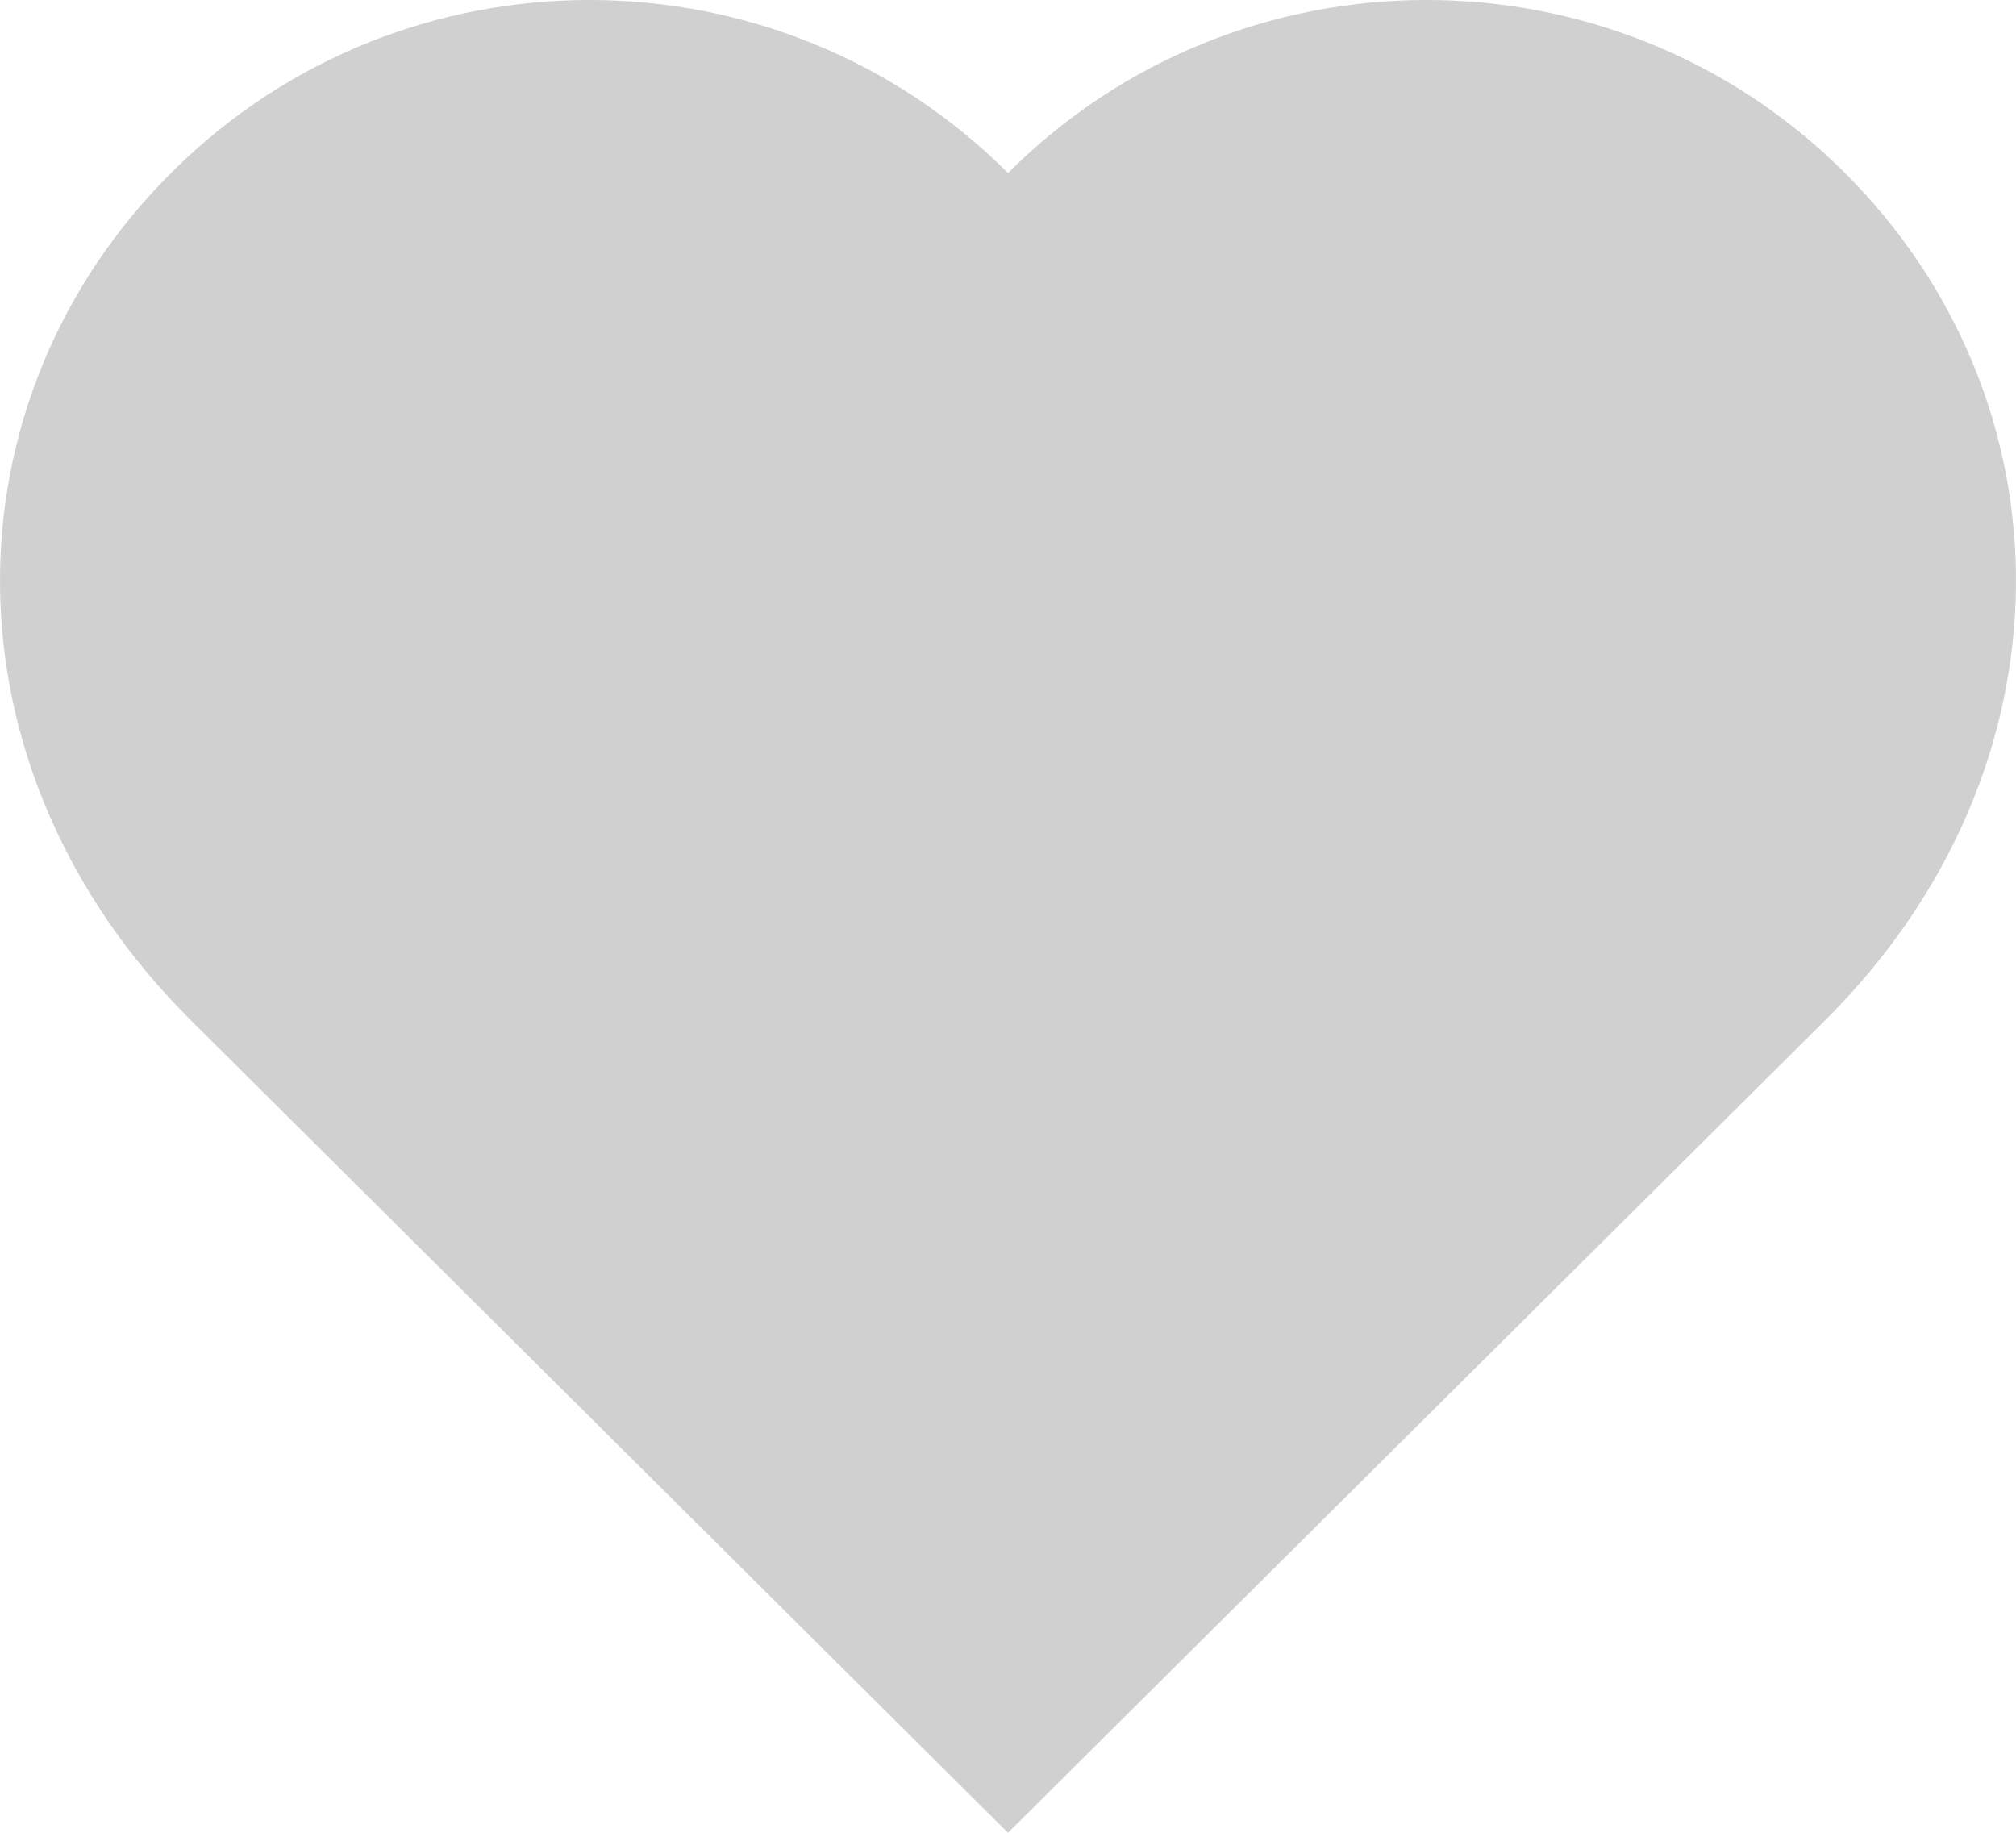
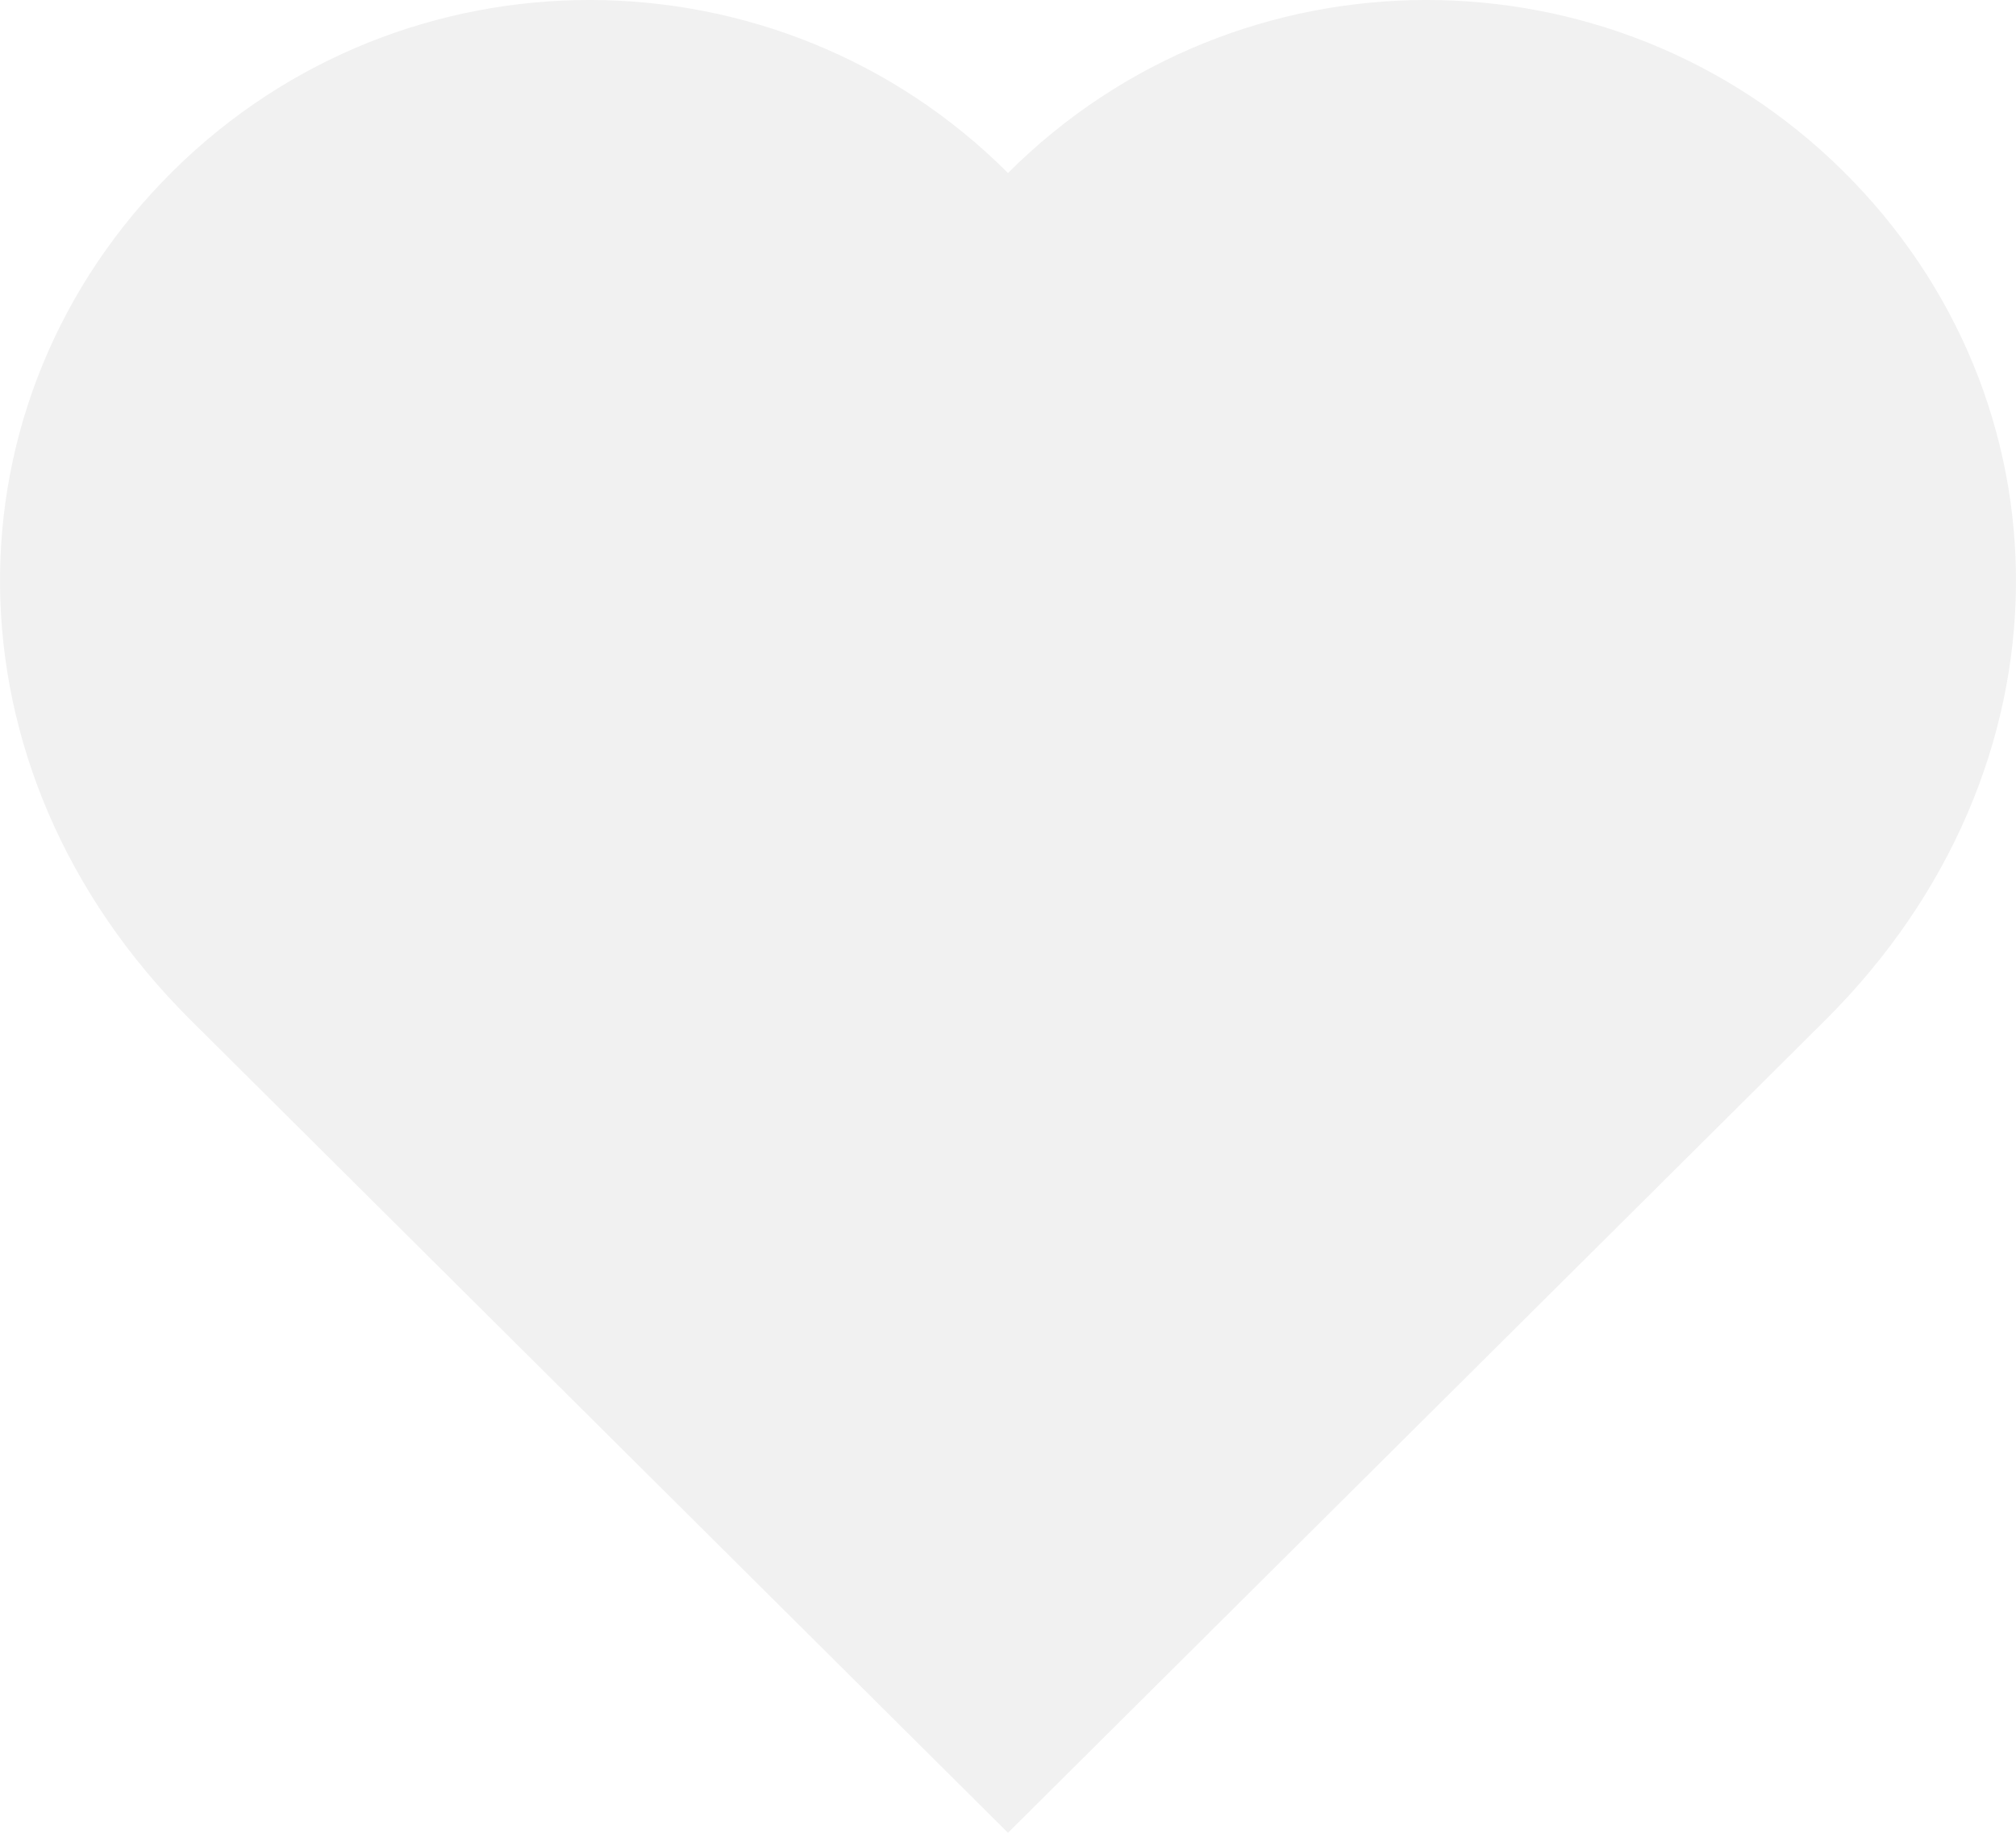
<svg xmlns="http://www.w3.org/2000/svg" width="22px" height="20px" viewBox="0 0 22 20" version="1.1">
  <description>Created with Sketch (http://www.bohemiancoding.com/sketch)</description>
  <defs />
  <g id="Page-1" stroke="none" stroke-width="1" fill="none" fill-rule="evenodd">
-     <g id="homepage-desktop" transform="translate(-364, -922)" fill="#000000" opacity="0.184">
-       <g id="testimonials-copy" transform="translate(-40, 887)">
-         <path d="M423.917,46.134 C426.691,43.377 426.632,39.357 424.11,36.864 C421.588,34.369 417.509,34.38 415,36.888 C412.491,34.38 408.412,34.369 405.89,36.864 C403.368,39.357 403.309,43.377 406.083,46.134 C409.179,49.212 414.133,54.138 415,55 C415.868,54.138 420.821,49.212 423.917,46.134 Z" id="Shape" />
+     <g id="homepage-desktop" transform="translate(-890, -1384)" fill="#F1F1F1">
+       <g id="testimonials-copy" transform="translate(-44, 1329)">
+         <g id="Group-copy-2" transform="translate(830, 36)">
+           <path d="M123.917,30.134 C126.691,27.377 126.632,23.357 124.11,20.864 C121.588,18.369 117.509,18.38 115,20.888 C112.491,18.38 108.412,18.369 105.89,20.864 C103.368,23.357 103.309,27.377 106.083,30.134 C109.179,33.212 114.133,38.138 115,39 C115.868,38.138 120.821,33.212 123.917,30.134 Z" id="Shape" />
+         </g>
      </g>
    </g>
  </g>
</svg>
